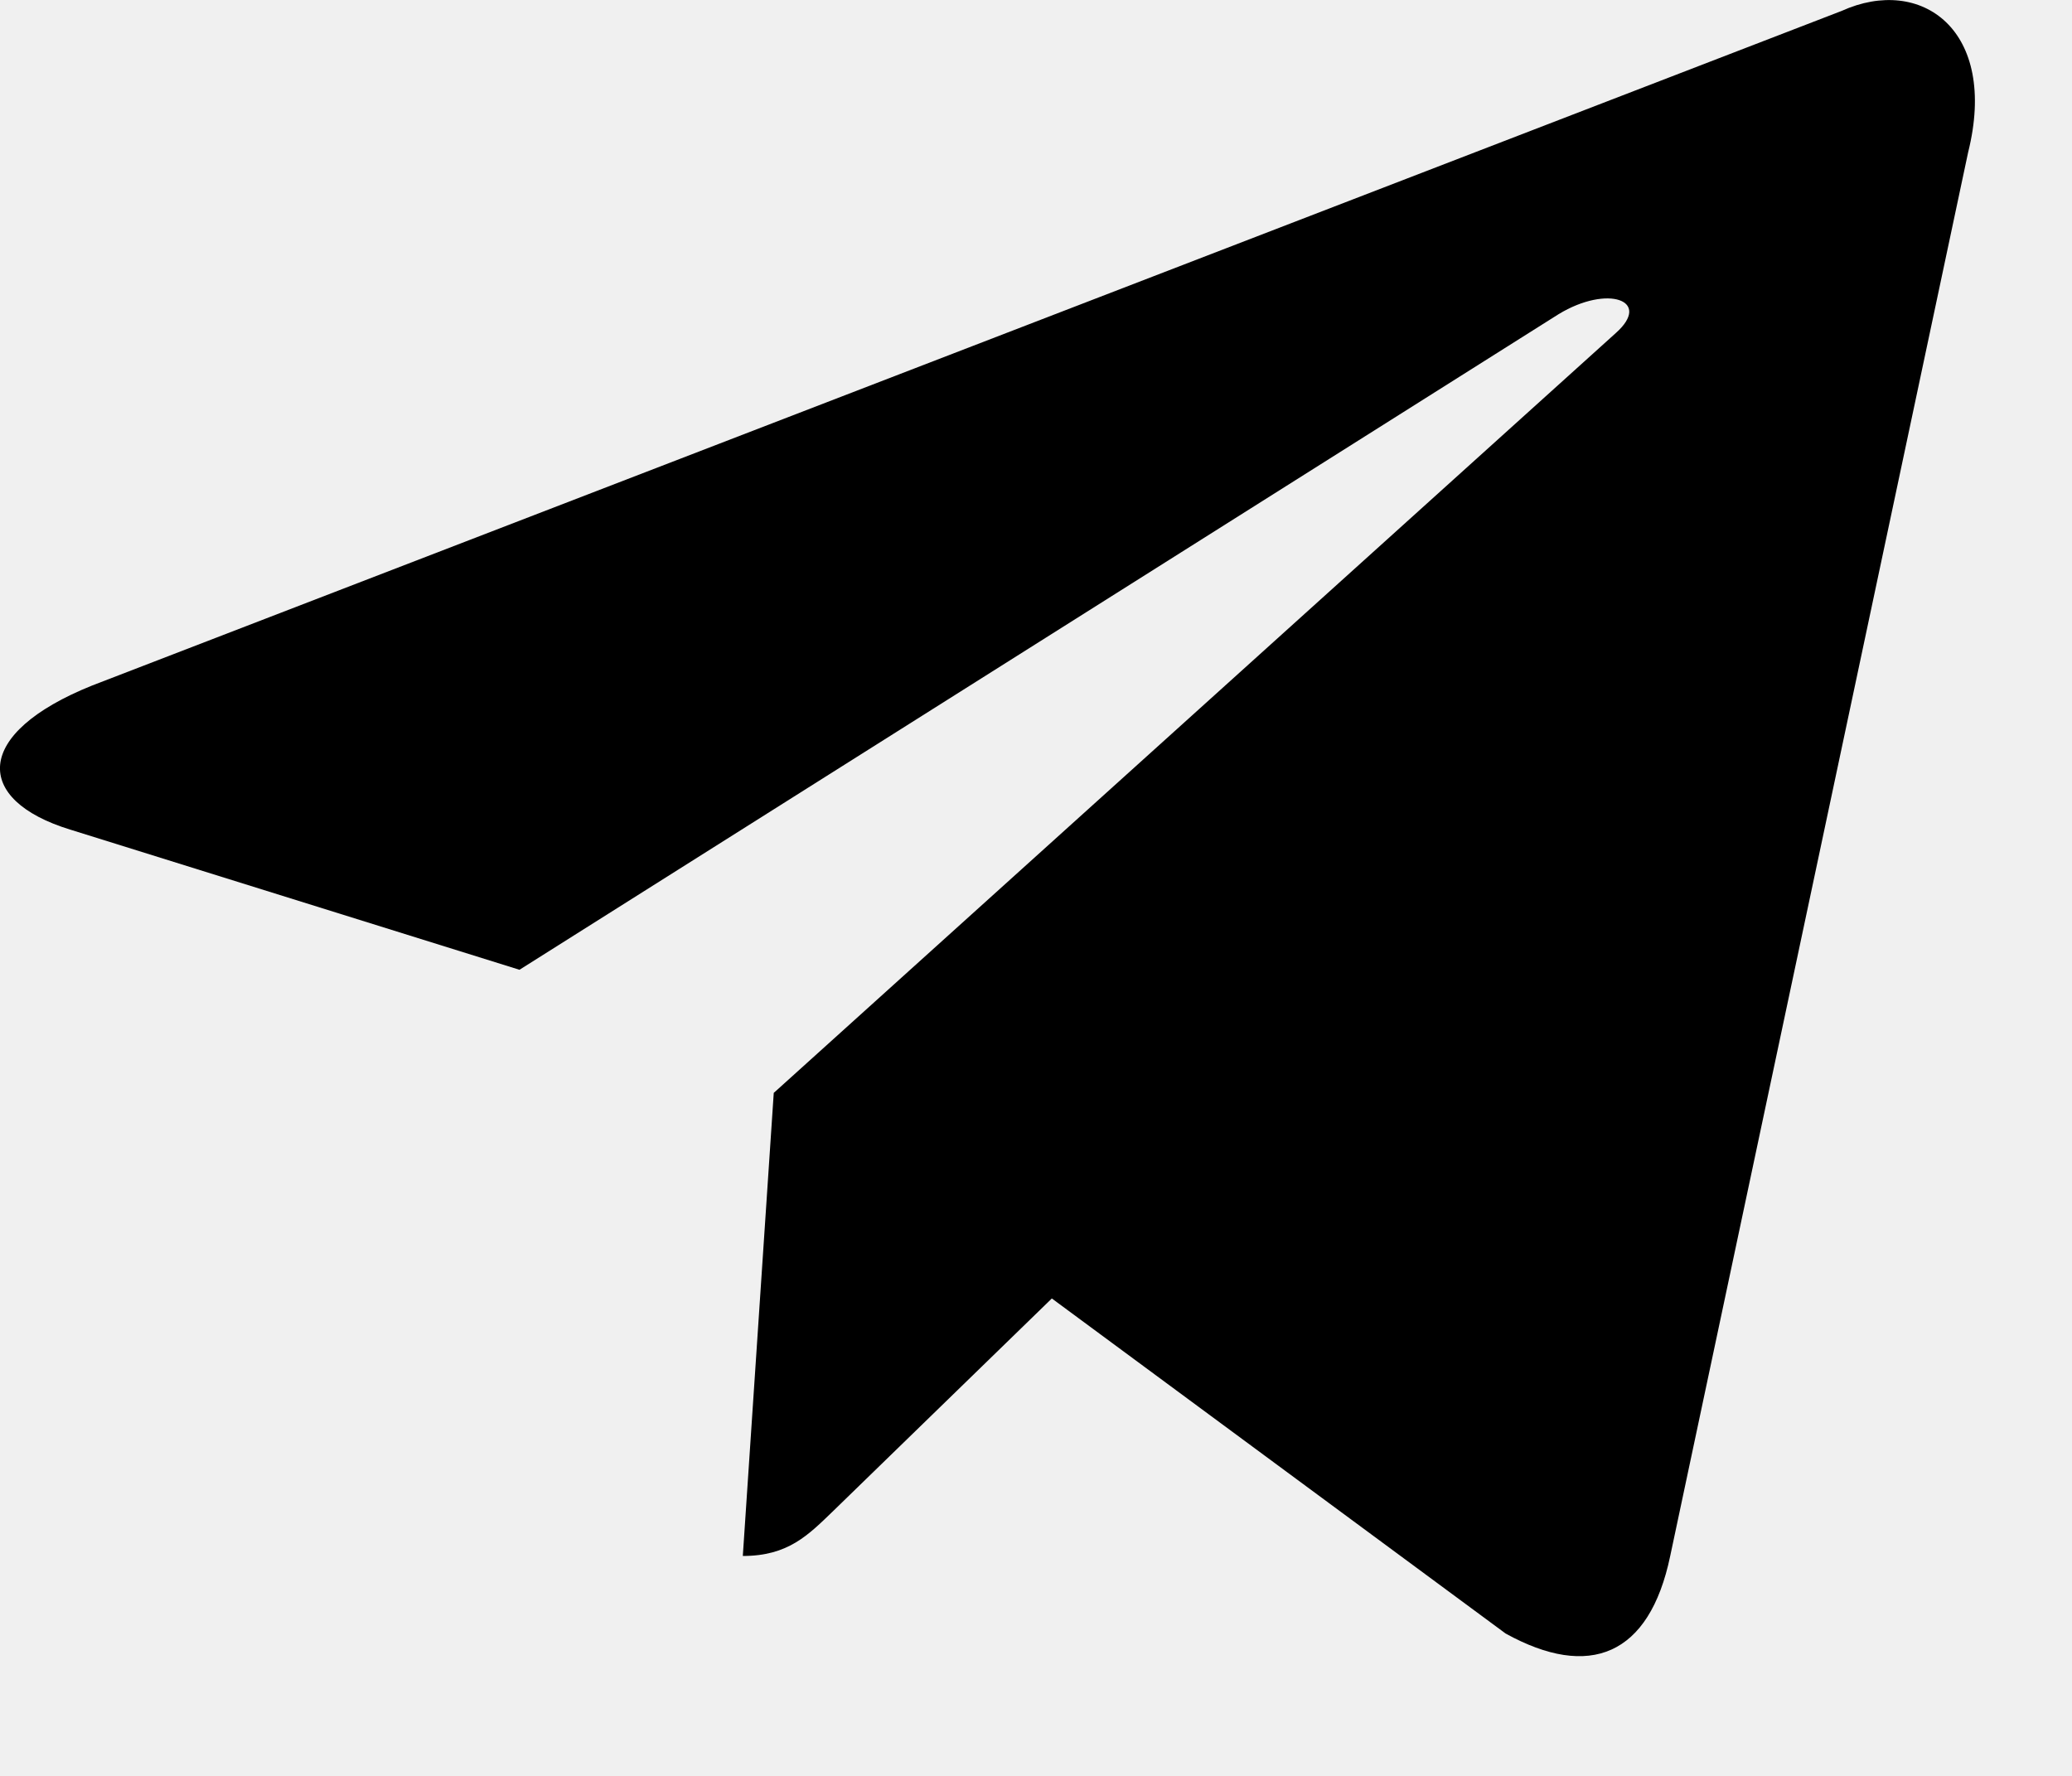
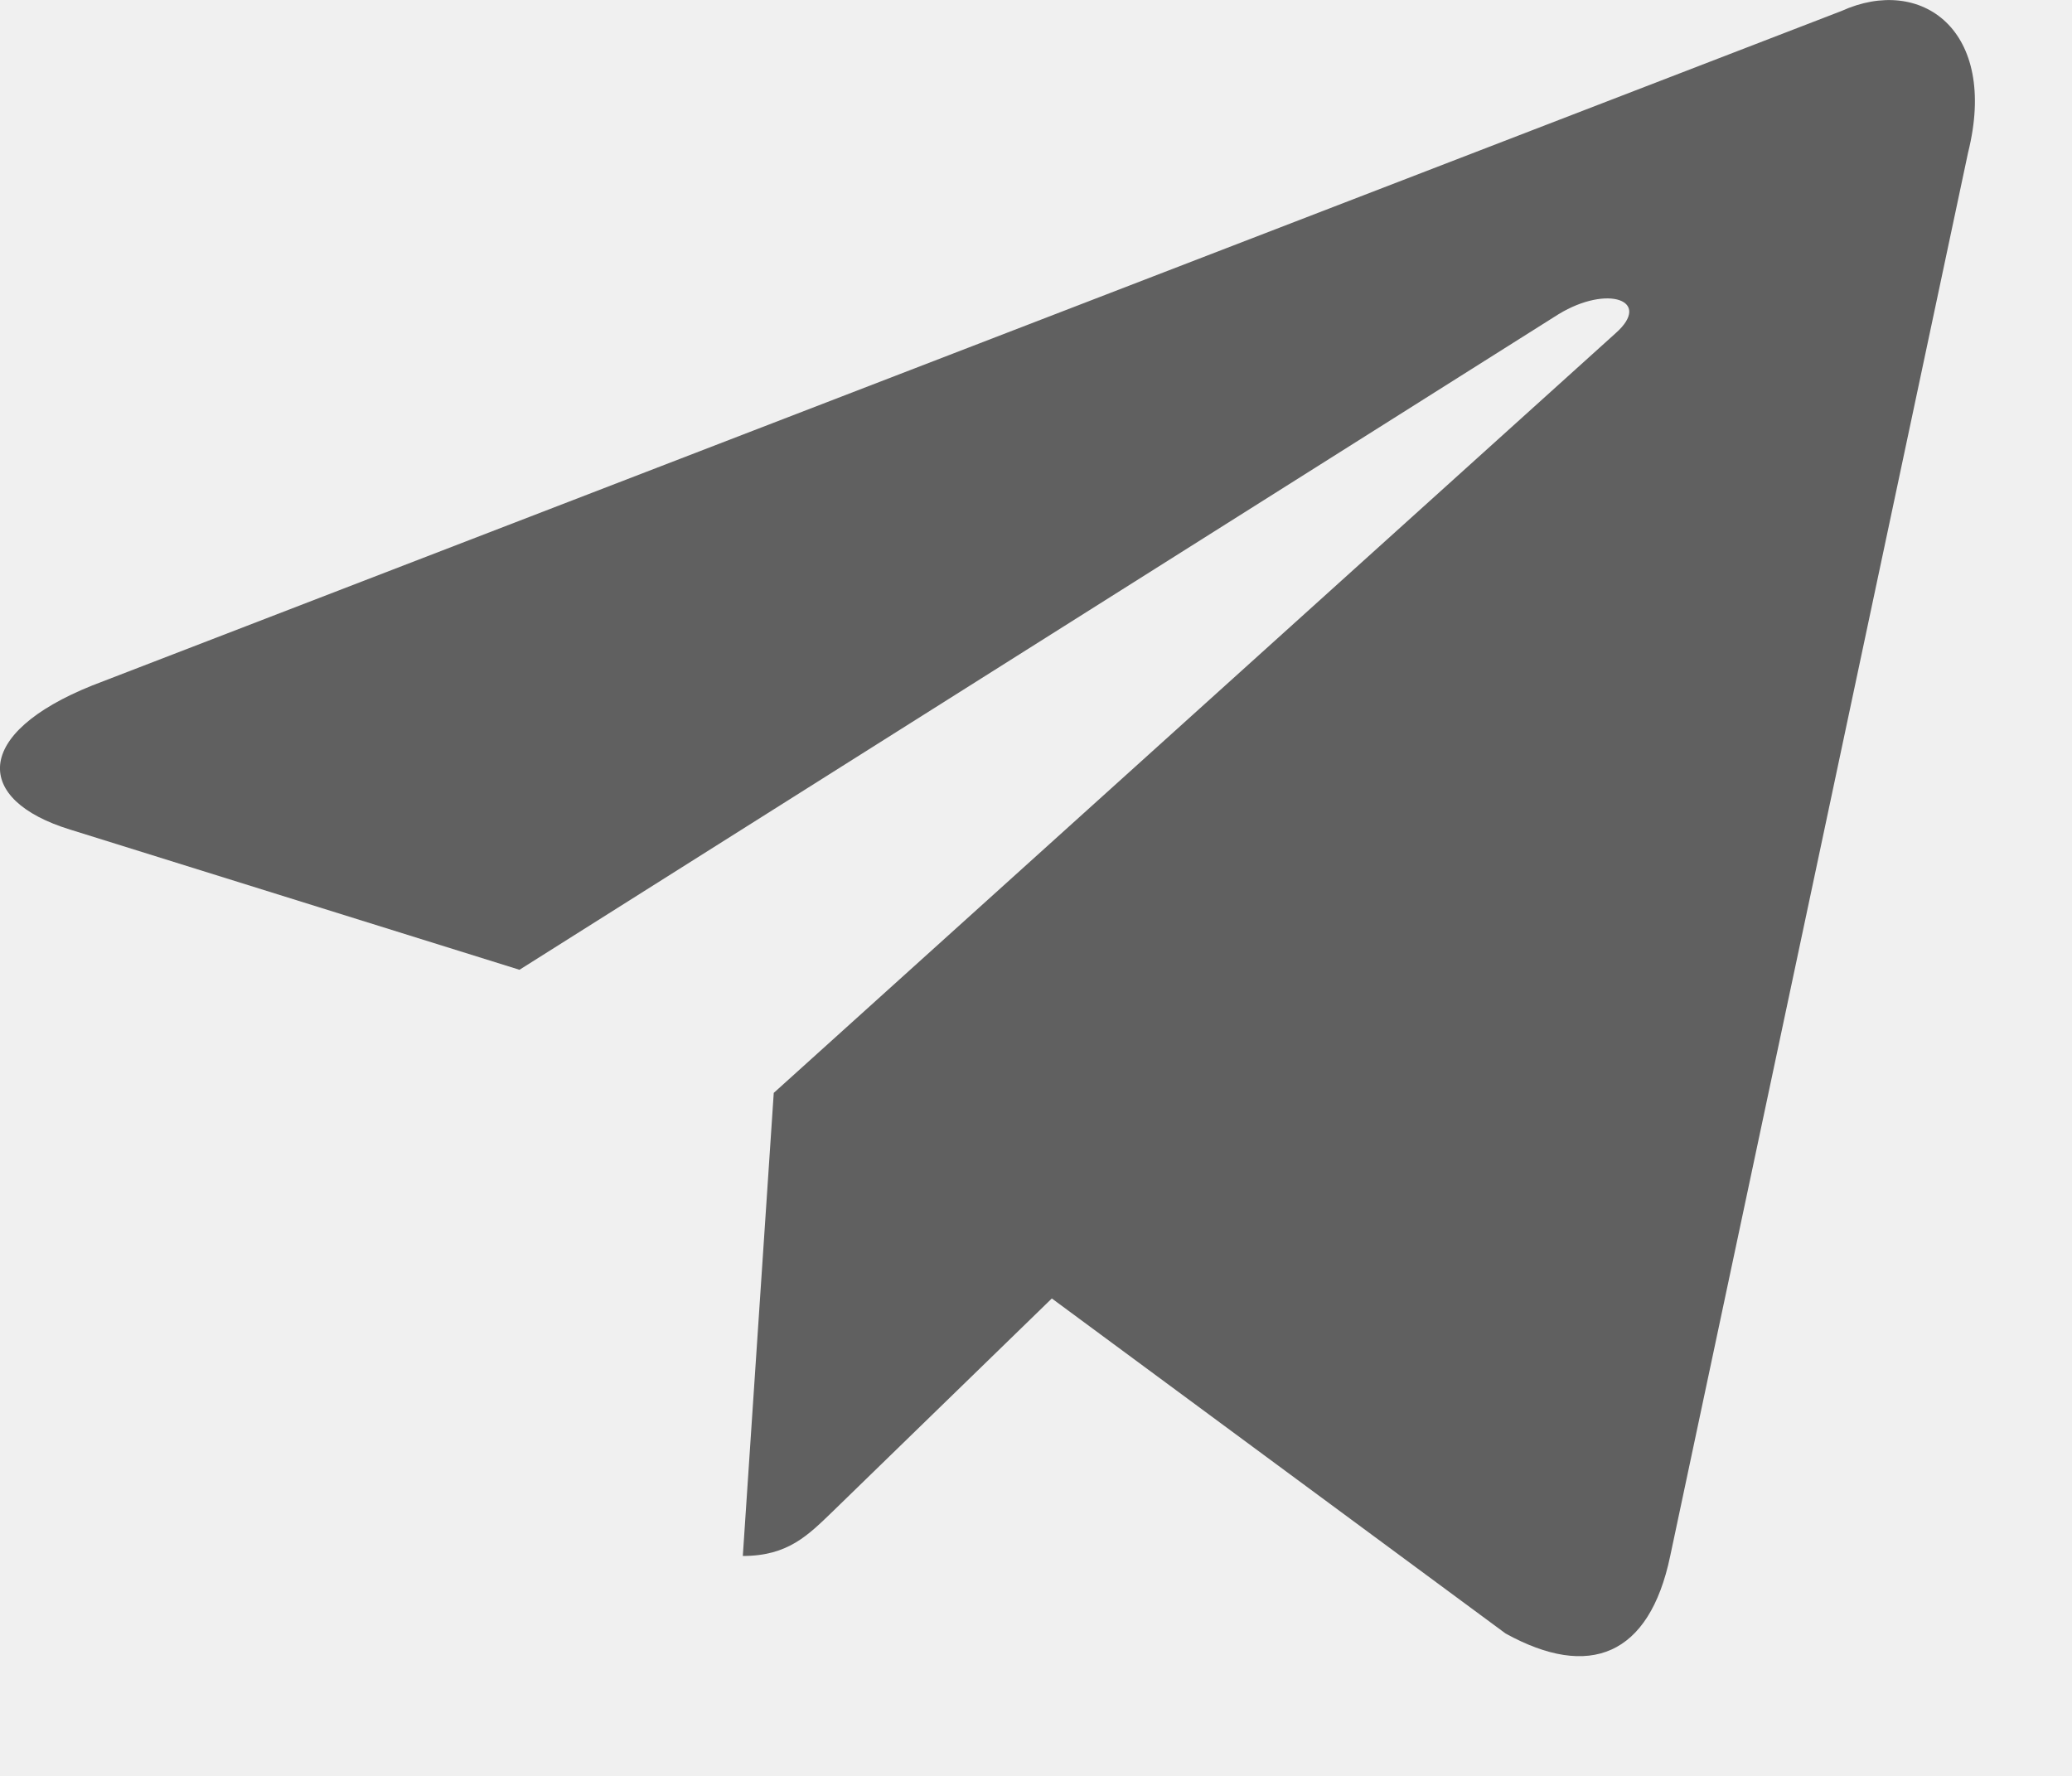
<svg xmlns="http://www.w3.org/2000/svg" width="14" height="12" viewBox="0 0 14 12" fill="none">
-   <path d="M12.443 0.074L0.623 4.632C-0.184 4.956 -0.179 5.406 0.475 5.606L3.51 6.553L10.531 2.123C10.863 1.921 11.166 2.03 10.917 2.251L5.228 7.385H5.227L5.228 7.386L5.019 10.514C5.326 10.514 5.461 10.373 5.633 10.207L7.107 8.774L10.173 11.038C10.738 11.35 11.144 11.19 11.285 10.515L13.298 1.03C13.504 0.204 12.982 -0.17 12.443 0.074Z" fill="black" />
+   <g opacity="0.6" clip-path="url(#clip0_19415_1288)">
+     <path d="M12.443 0.074L0.623 4.632C-0.184 4.956 -0.179 5.406 0.475 5.606L3.51 6.553L10.531 2.123C10.863 1.921 11.166 2.03 10.917 2.251L5.228 7.385H5.227L5.228 7.386L5.019 10.514C5.326 10.514 5.461 10.373 5.633 10.207L7.107 8.774L10.173 11.038C10.738 11.35 11.144 11.19 11.285 10.515L13.298 1.03C13.504 0.204 12.982 -0.17 12.443 0.074Z" fill="black" />
+   </g>
+   <defs>
+     <clipPath id="clip0_19415_1288">
+       <rect width="14" height="12" fill="white" />
+     </clipPath>
+   </defs>
</svg>
